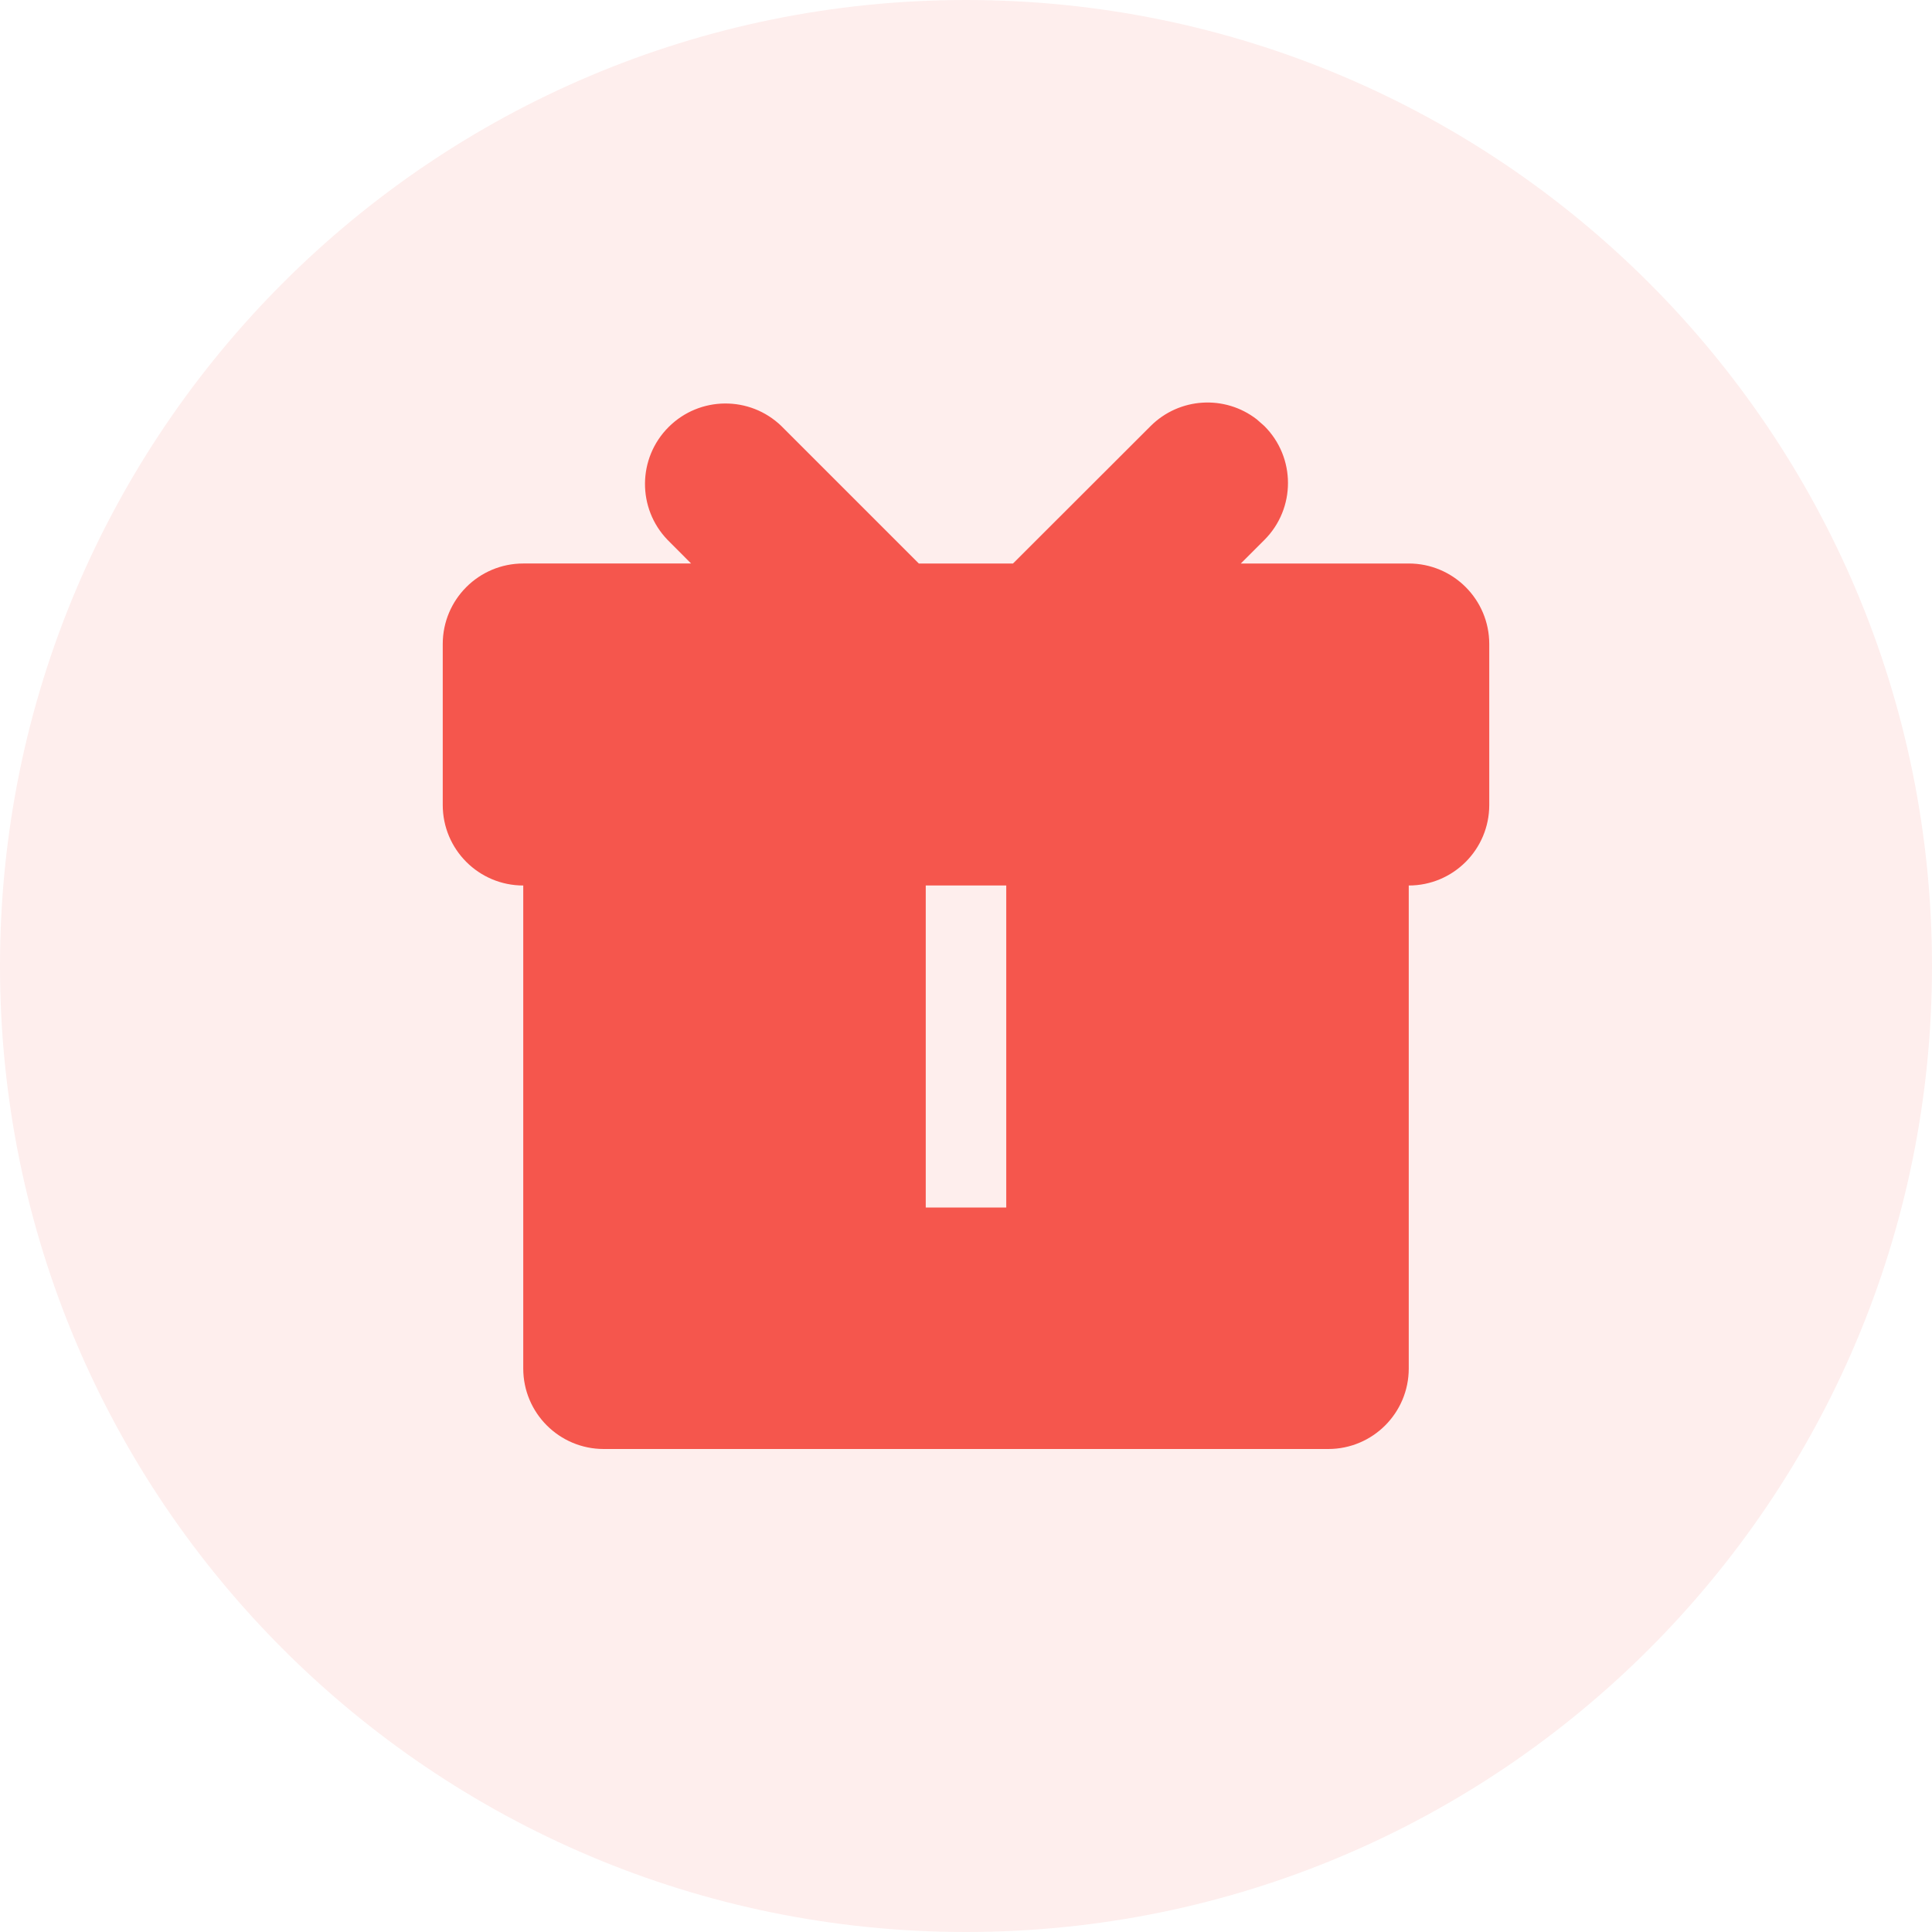
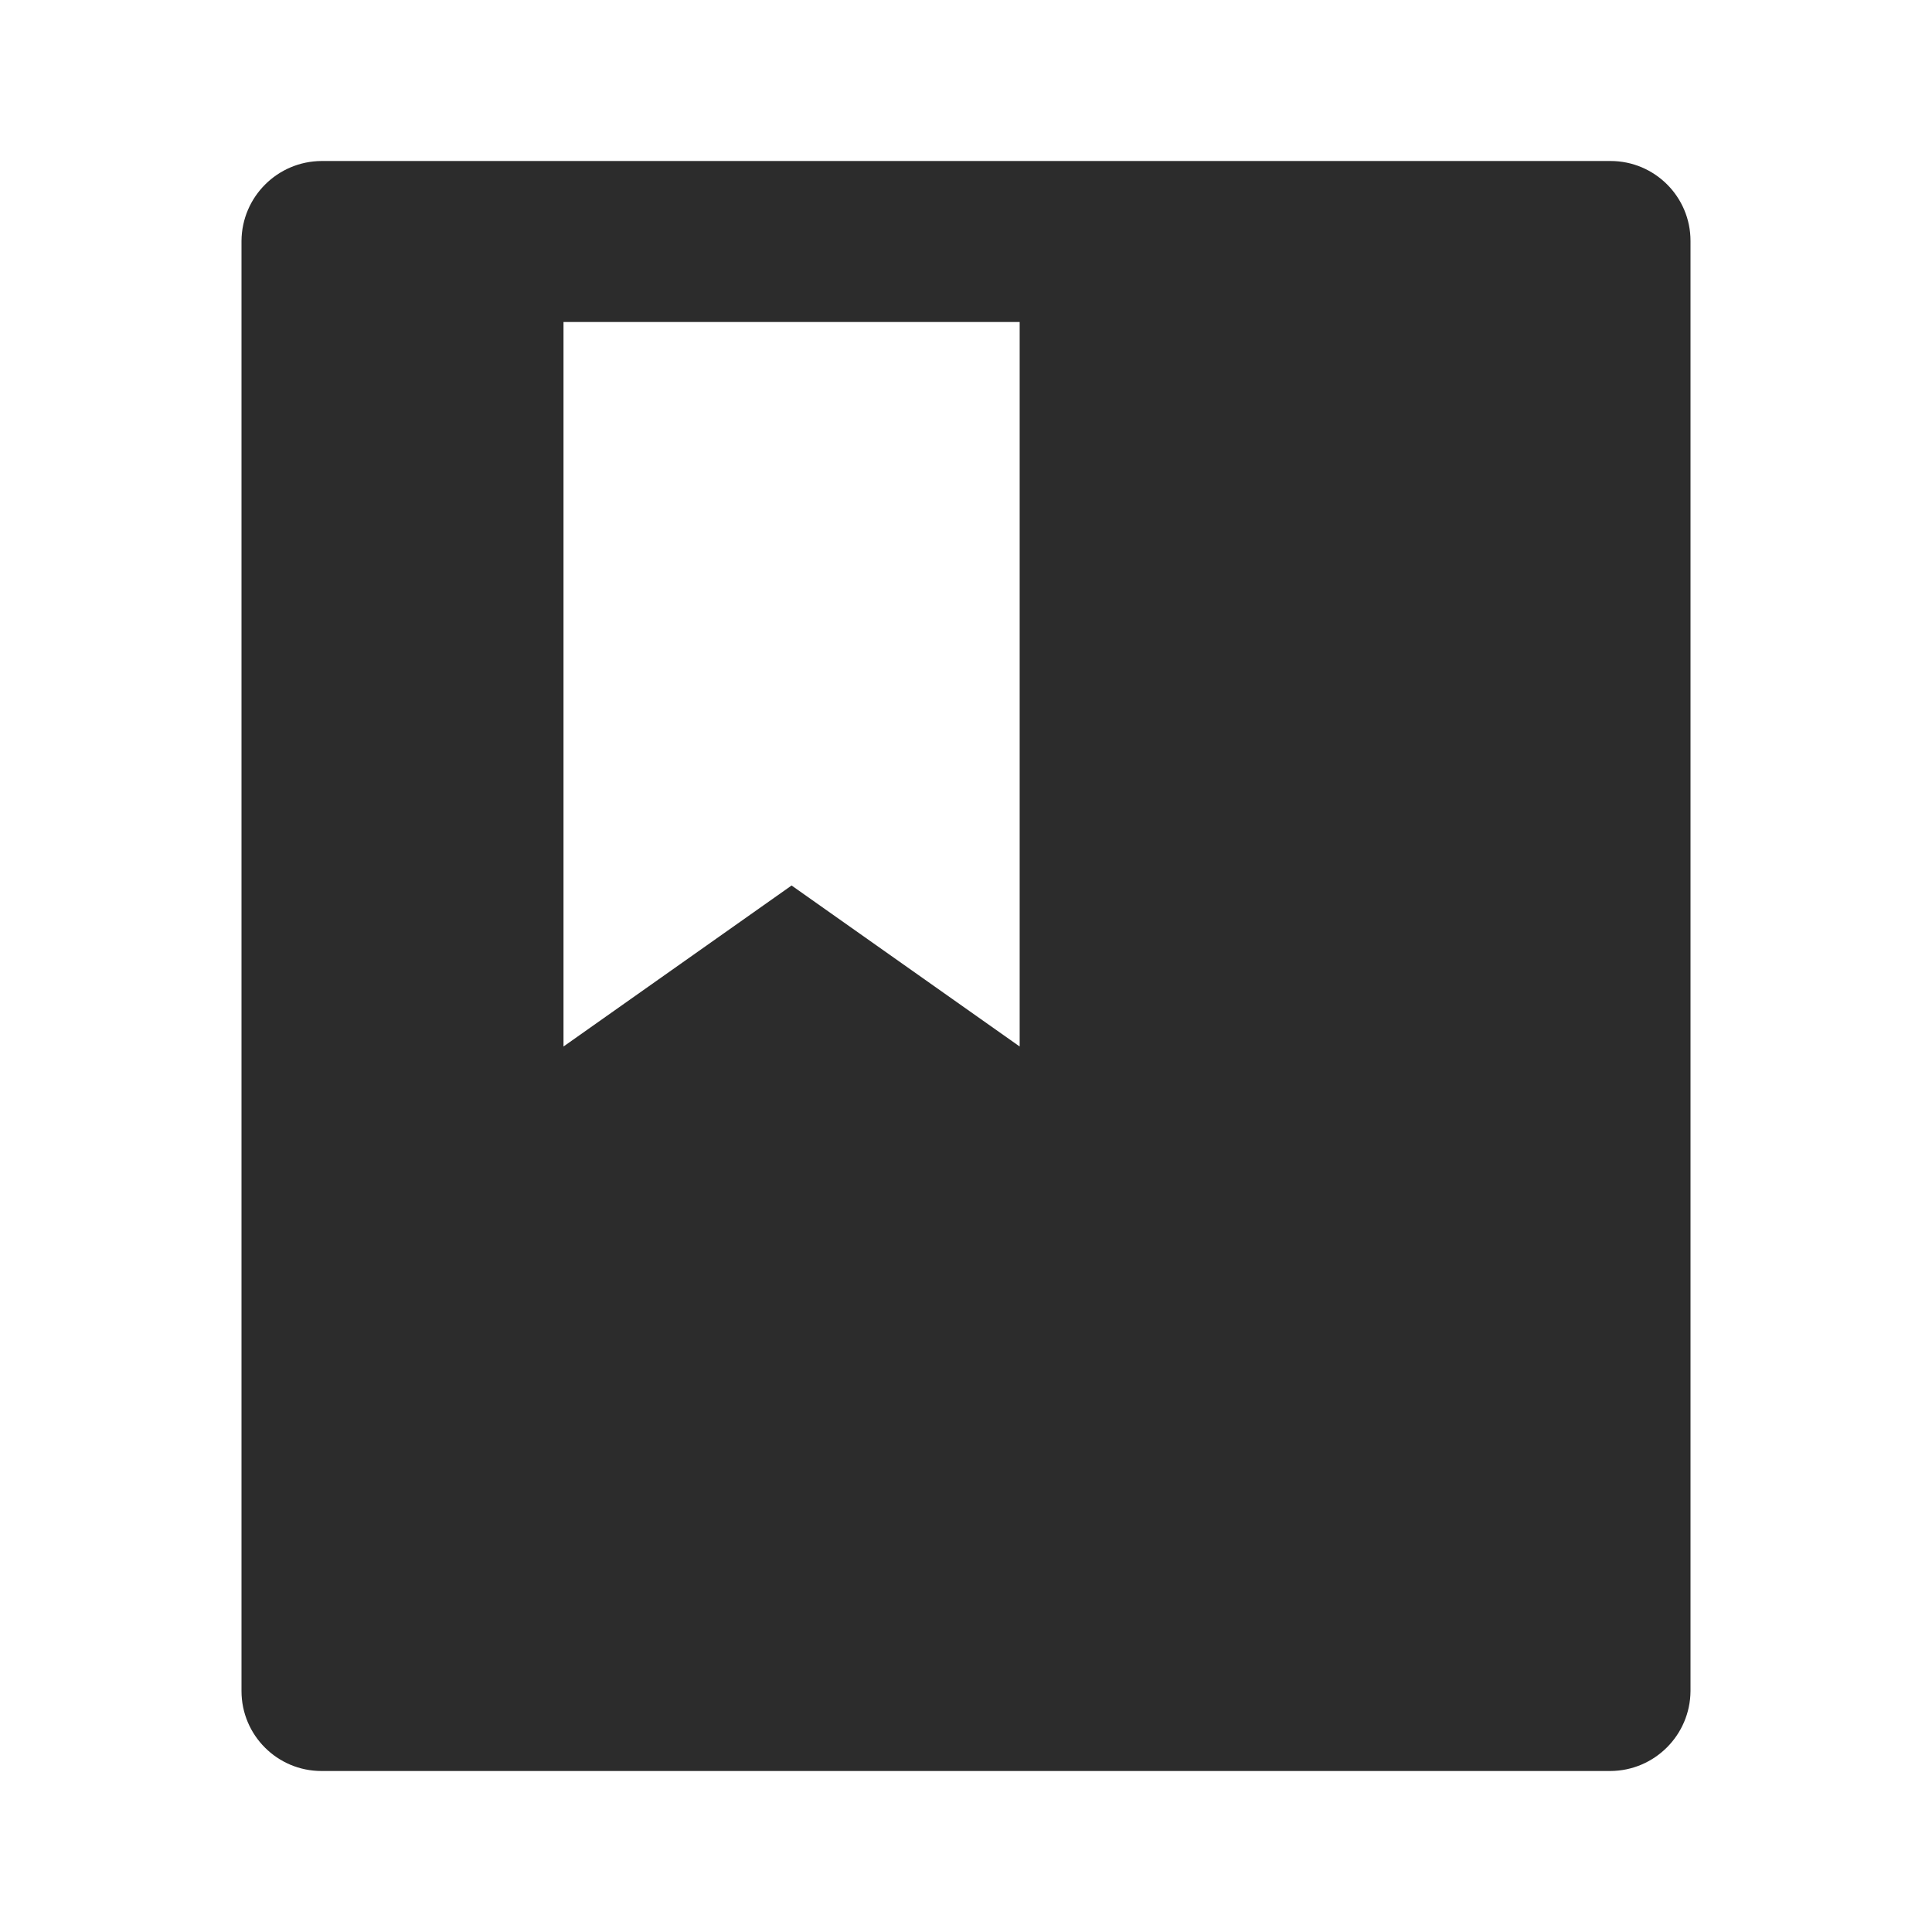
- <svg xmlns="http://www.w3.org/2000/svg" t="1739934534645" class="icon" viewBox="0 0 1024 1024" version="1.1" p-id="2003" width="300" height="300">
-   <path d="M512 512m-512 0a512 512 0 1 0 1024 0 512 512 0 1 0-1024 0Z" fill="#FEEEED" p-id="2004" />
-   <path d="M414.165 225.835L486.997 298.667h49.92l72.917-72.832a42.667 42.667 0 0 1 56.32-3.541l4.011 3.541a42.667 42.667 0 0 1 0 60.331L657.664 298.667H746.667a42.667 42.667 0 0 1 42.667 42.667v85.333a42.667 42.667 0 0 1-42.667 42.667v256a42.667 42.667 0 0 1-42.667 42.667h-384a42.667 42.667 0 0 1-42.667-42.667v-256a42.667 42.667 0 0 1-42.667-42.667V341.333a42.667 42.667 0 0 1 42.667-42.667h88.96l-12.459-12.501a42.667 42.667 0 0 1 60.331-60.331zM533.333 469.333h-42.667v170.667h42.667v-170.667z" fill="#F5564D" p-id="2005" />
+ <svg xmlns="http://www.w3.org/2000/svg" t="1743235088112" class="icon" viewBox="0 0 1024 1024" version="1.1" p-id="3238" width="300" height="300">
+   <path d="M896 127.659v768.683a42.667 42.667 0 0 1-42.382 42.325H170.382a42.382 42.382 0 0 1-42.382-42.325V127.659a42.667 42.667 0 0 1 42.382-42.325h683.236c23.381 0 42.382 18.944 42.382 42.325zM298.667 170.667v384l120.889-85.333L540.444 554.667V170.667H298.667z" fill="#2c2c2c" p-id="3239" />
</svg>
